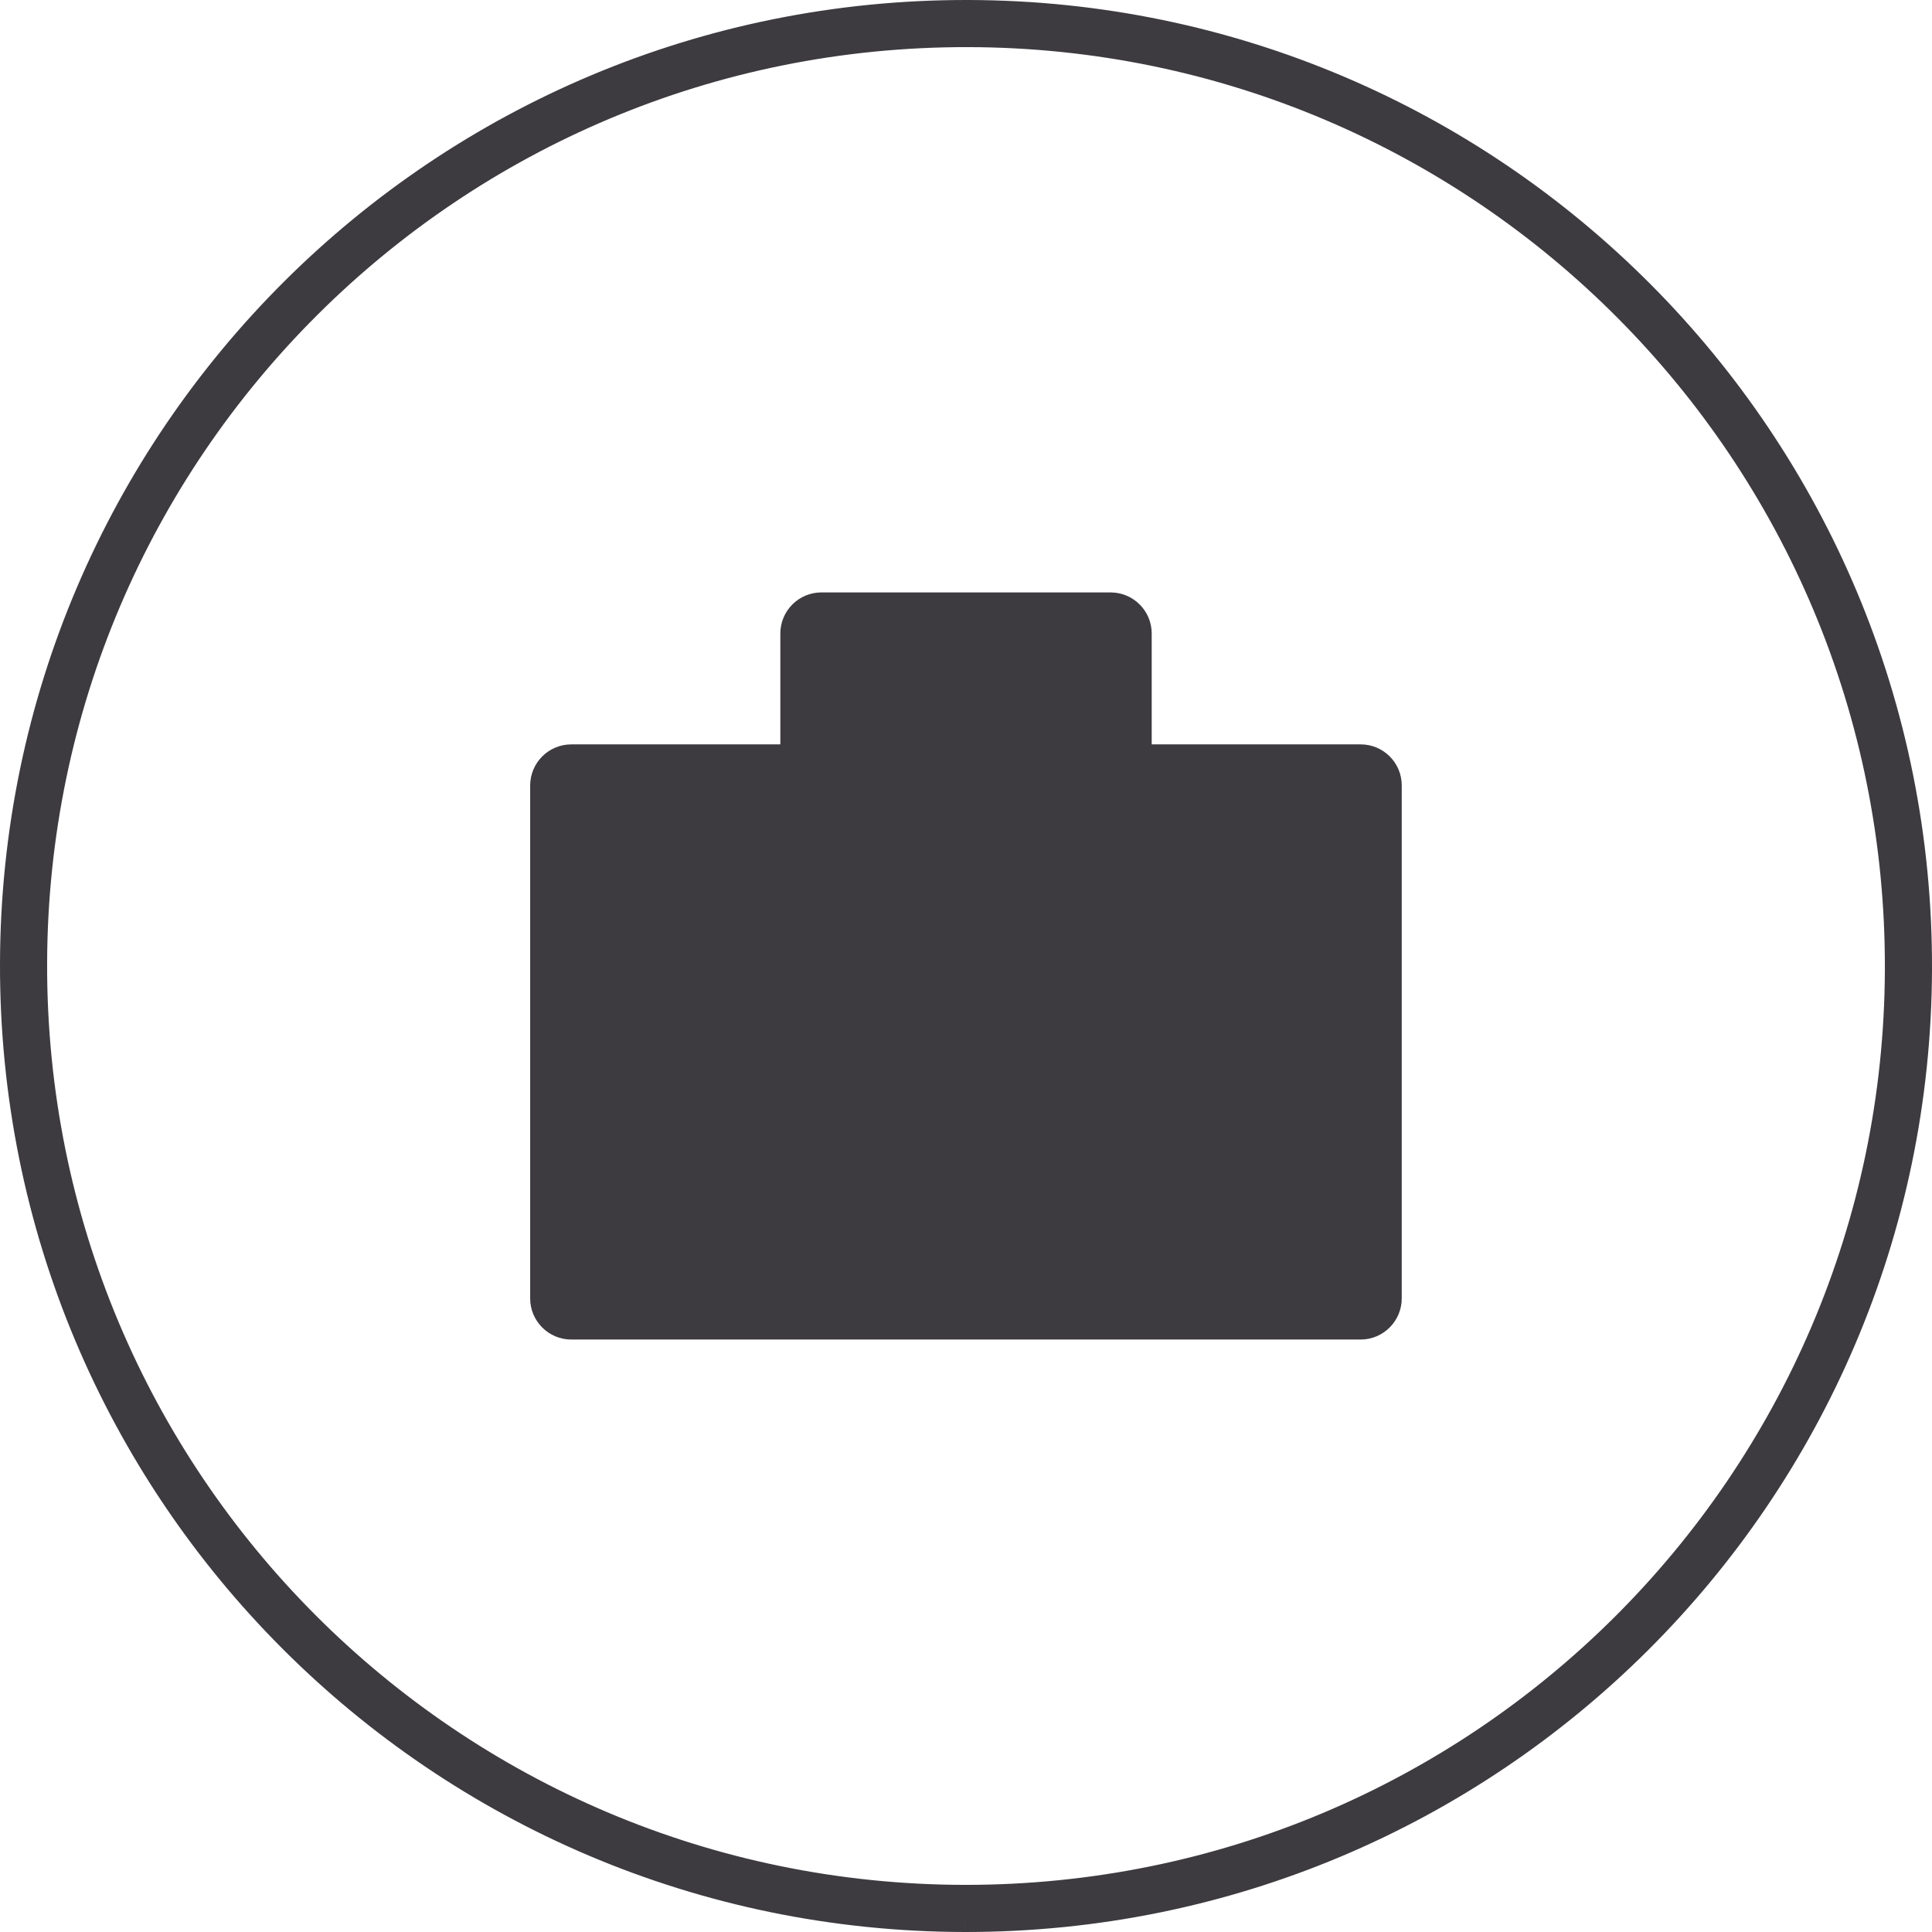
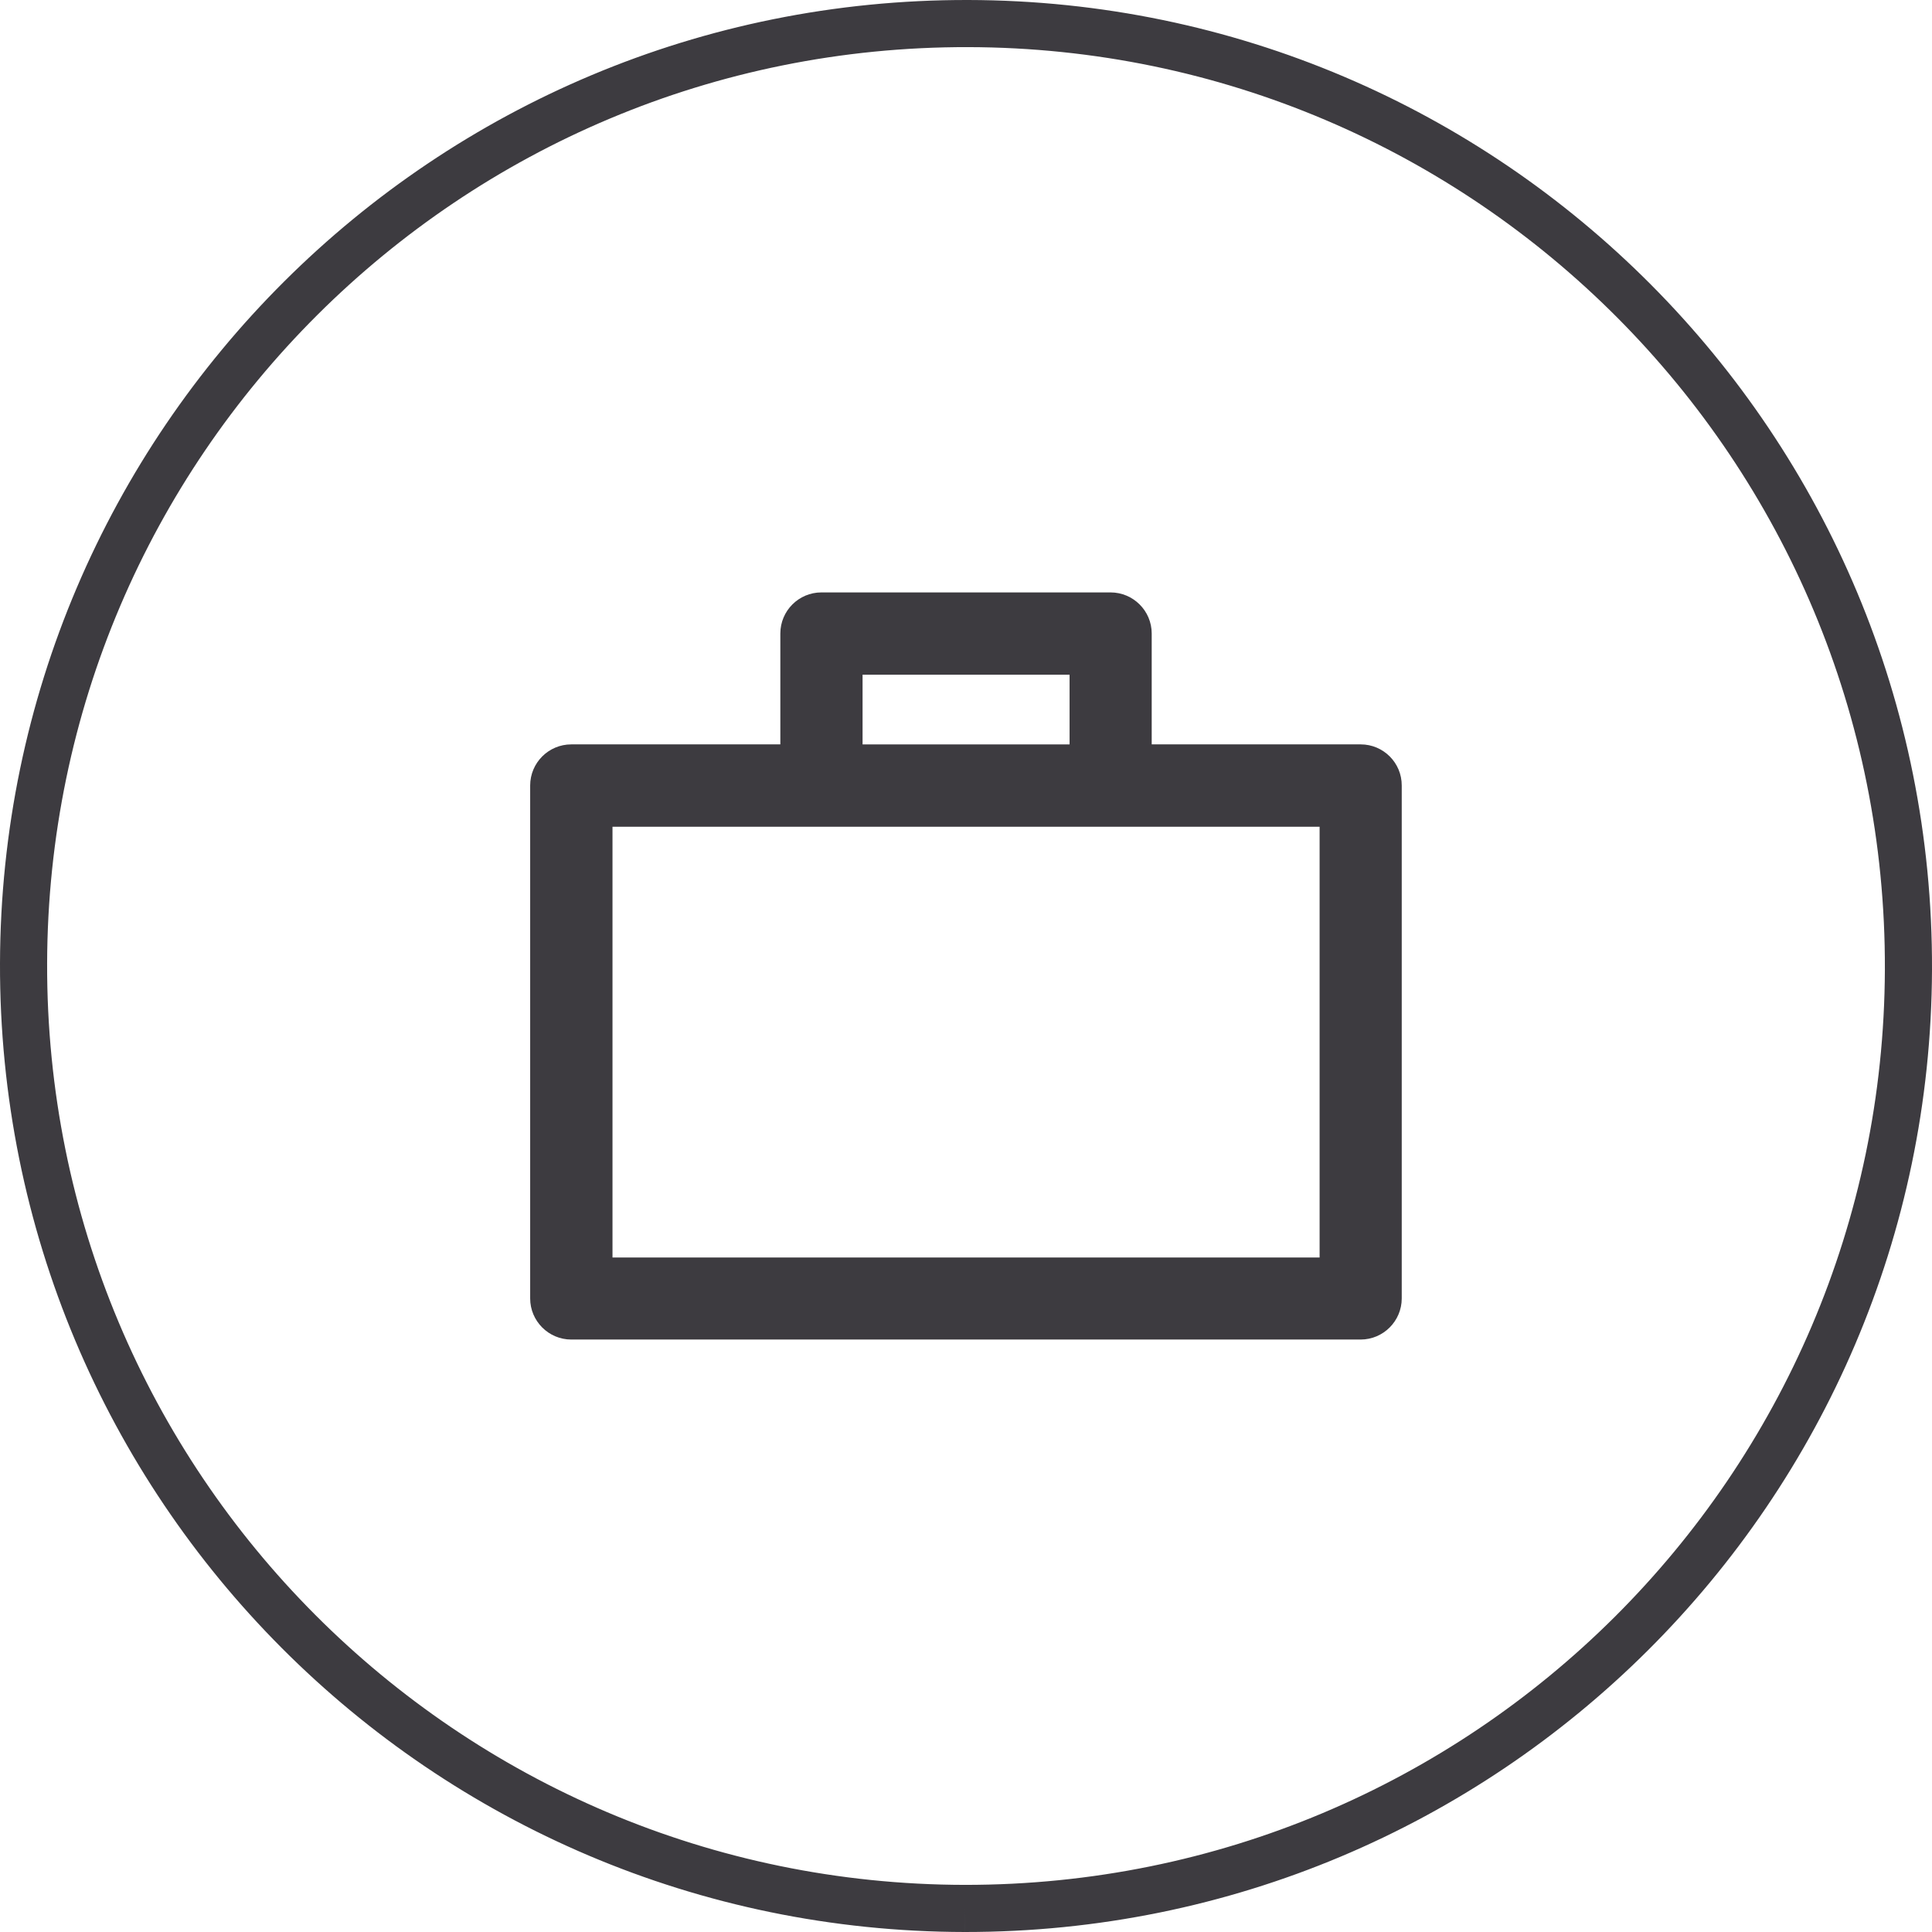
- <svg xmlns="http://www.w3.org/2000/svg" xmlns:xlink="http://www.w3.org/1999/xlink" version="1.1" id="Calque_1" x="0px" y="0px" width="41px" height="41px" viewBox="0 0 41 41" enable-background="new 0 0 41 41" xml:space="preserve">
+ <svg xmlns="http://www.w3.org/2000/svg" version="1.1" id="Calque_1" x="0px" y="0px" width="41px" height="41px" viewBox="0 0 41 41" enable-background="new 0 0 41 41" xml:space="preserve">
  <path fill="none" stroke="#3D3B40" stroke-miterlimit="10" d="M20.475,40.5C9.429,40.484,0.471,31.525,0.5,20.443  C0.529,9.417,9.477,0.477,20.546,0.5C31.583,0.523,40.539,9.486,40.5,20.578C40.46,31.586,31.527,40.508,20.475,40.5" />
-   <path fill="#3D3B40" d="M28.877,15.797h-4.436v-2.353c0-0.482-0.392-0.872-0.873-0.872h-6.137c-0.48,0-0.871,0.39-0.871,0.872v2.353  h-4.437c-0.481,0-0.872,0.391-0.872,0.873v10.885c0,0.48,0.391,0.872,0.872,0.872h16.752c0.48,0,0.872-0.392,0.872-0.872V16.67  C29.749,16.188,29.357,15.797,28.877,15.797z M18.305,15.798h4.393v-1.48h-4.393V15.798z M12.998,26.686h15.006v-9.141H12.998  V26.686z" />
-   <g>
-     <defs>
-       <circle id="SVGID_1_" cx="82" cy="20.5" r="20" />
-     </defs>
-     <clipPath id="SVGID_2_">
-       <use xlink:href="#SVGID_1_" overflow="visible" />
-     </clipPath>
-     <g clip-path="url(#SVGID_2_)">
-       <defs>
-         <rect id="SVGID_3_" x="-79" y="-706.5" width="320" height="1857" />
-       </defs>
-       <clipPath id="SVGID_4_">
-         <use xlink:href="#SVGID_3_" overflow="visible" />
-       </clipPath>
-       <rect x="57" y="-4.5" clip-path="url(#SVGID_4_)" fill="#FAF9F7" width="50" height="50" />
-     </g>
-   </g>
-   <g>
-     <defs>
-       <path id="SVGID_5_" d="M92.134,14.861c-0.76,0.327-1.519,0.531-2.278,0.613c0.857-0.515,1.438-1.241,1.739-2.18    c-0.784,0.465-1.62,0.784-2.511,0.955C88.301,13.417,87.337,13,86.194,13c-1.094,0-2.027,0.386-2.799,1.157    s-1.157,1.704-1.157,2.798c0,0.294,0.033,0.596,0.099,0.906c-1.617-0.082-3.134-0.488-4.55-1.219    c-1.417-0.73-2.619-1.704-3.607-2.921c-0.359,0.612-0.538,1.278-0.538,1.997c0,0.677,0.159,1.306,0.478,1.886    s0.747,1.049,1.285,1.408c-0.637-0.024-1.232-0.192-1.787-0.502v0.049c0,0.955,0.3,1.794,0.9,2.517    c0.6,0.723,1.357,1.178,2.271,1.365c-0.344,0.09-0.69,0.135-1.041,0.135c-0.229,0-0.479-0.021-0.747-0.061    c0.253,0.792,0.718,1.442,1.396,1.953c0.678,0.51,1.445,0.773,2.303,0.79c-1.438,1.126-3.074,1.689-4.91,1.689    c-0.352,0-0.67-0.016-0.955-0.049c1.836,1.184,3.861,1.775,6.074,1.775c1.404,0,2.723-0.222,3.955-0.667s2.286-1.041,3.159-1.788    c0.874-0.747,1.627-1.606,2.26-2.578s1.104-1.985,1.414-3.043c0.311-1.057,0.466-2.116,0.466-3.178c0-0.229-0.005-0.4-0.013-0.515    C90.925,16.343,91.587,15.662,92.134,14.861z" />
-     </defs>
-     <clipPath id="SVGID_6_">
-       <use xlink:href="#SVGID_5_" overflow="visible" />
-     </clipPath>
-     <g clip-path="url(#SVGID_6_)">
-       <defs>
-         <rect id="SVGID_7_" x="-79" y="-706.5" width="320" height="1857" />
-       </defs>
-       <clipPath id="SVGID_8_">
-         <use xlink:href="#SVGID_7_" overflow="visible" />
-       </clipPath>
-       <rect x="67.834" y="8" clip-path="url(#SVGID_8_)" fill="#FF7F00" width="29.3" height="25.675" />
-     </g>
-   </g>
+   <path fill="#3D3B40" d="M28.877,15.797h-4.436v-2.353c0-0.482-0.393-0.872-0.873-0.872h-6.137c-0.48,0-0.871,0.39-0.871,0.872v2.353  h-4.437c-0.481,0-0.872,0.391-0.872,0.873v10.885c0,0.48,0.391,0.872,0.872,0.872h16.752c0.48,0,0.872-0.392,0.872-0.872V16.67  C29.749,16.188,29.357,15.797,28.877,15.797z M18.305,14.318h4.393v1.48h-4.393V14.318z M28.004,26.686H12.998v-9.141h15.006V26.686  z" />
</svg>
